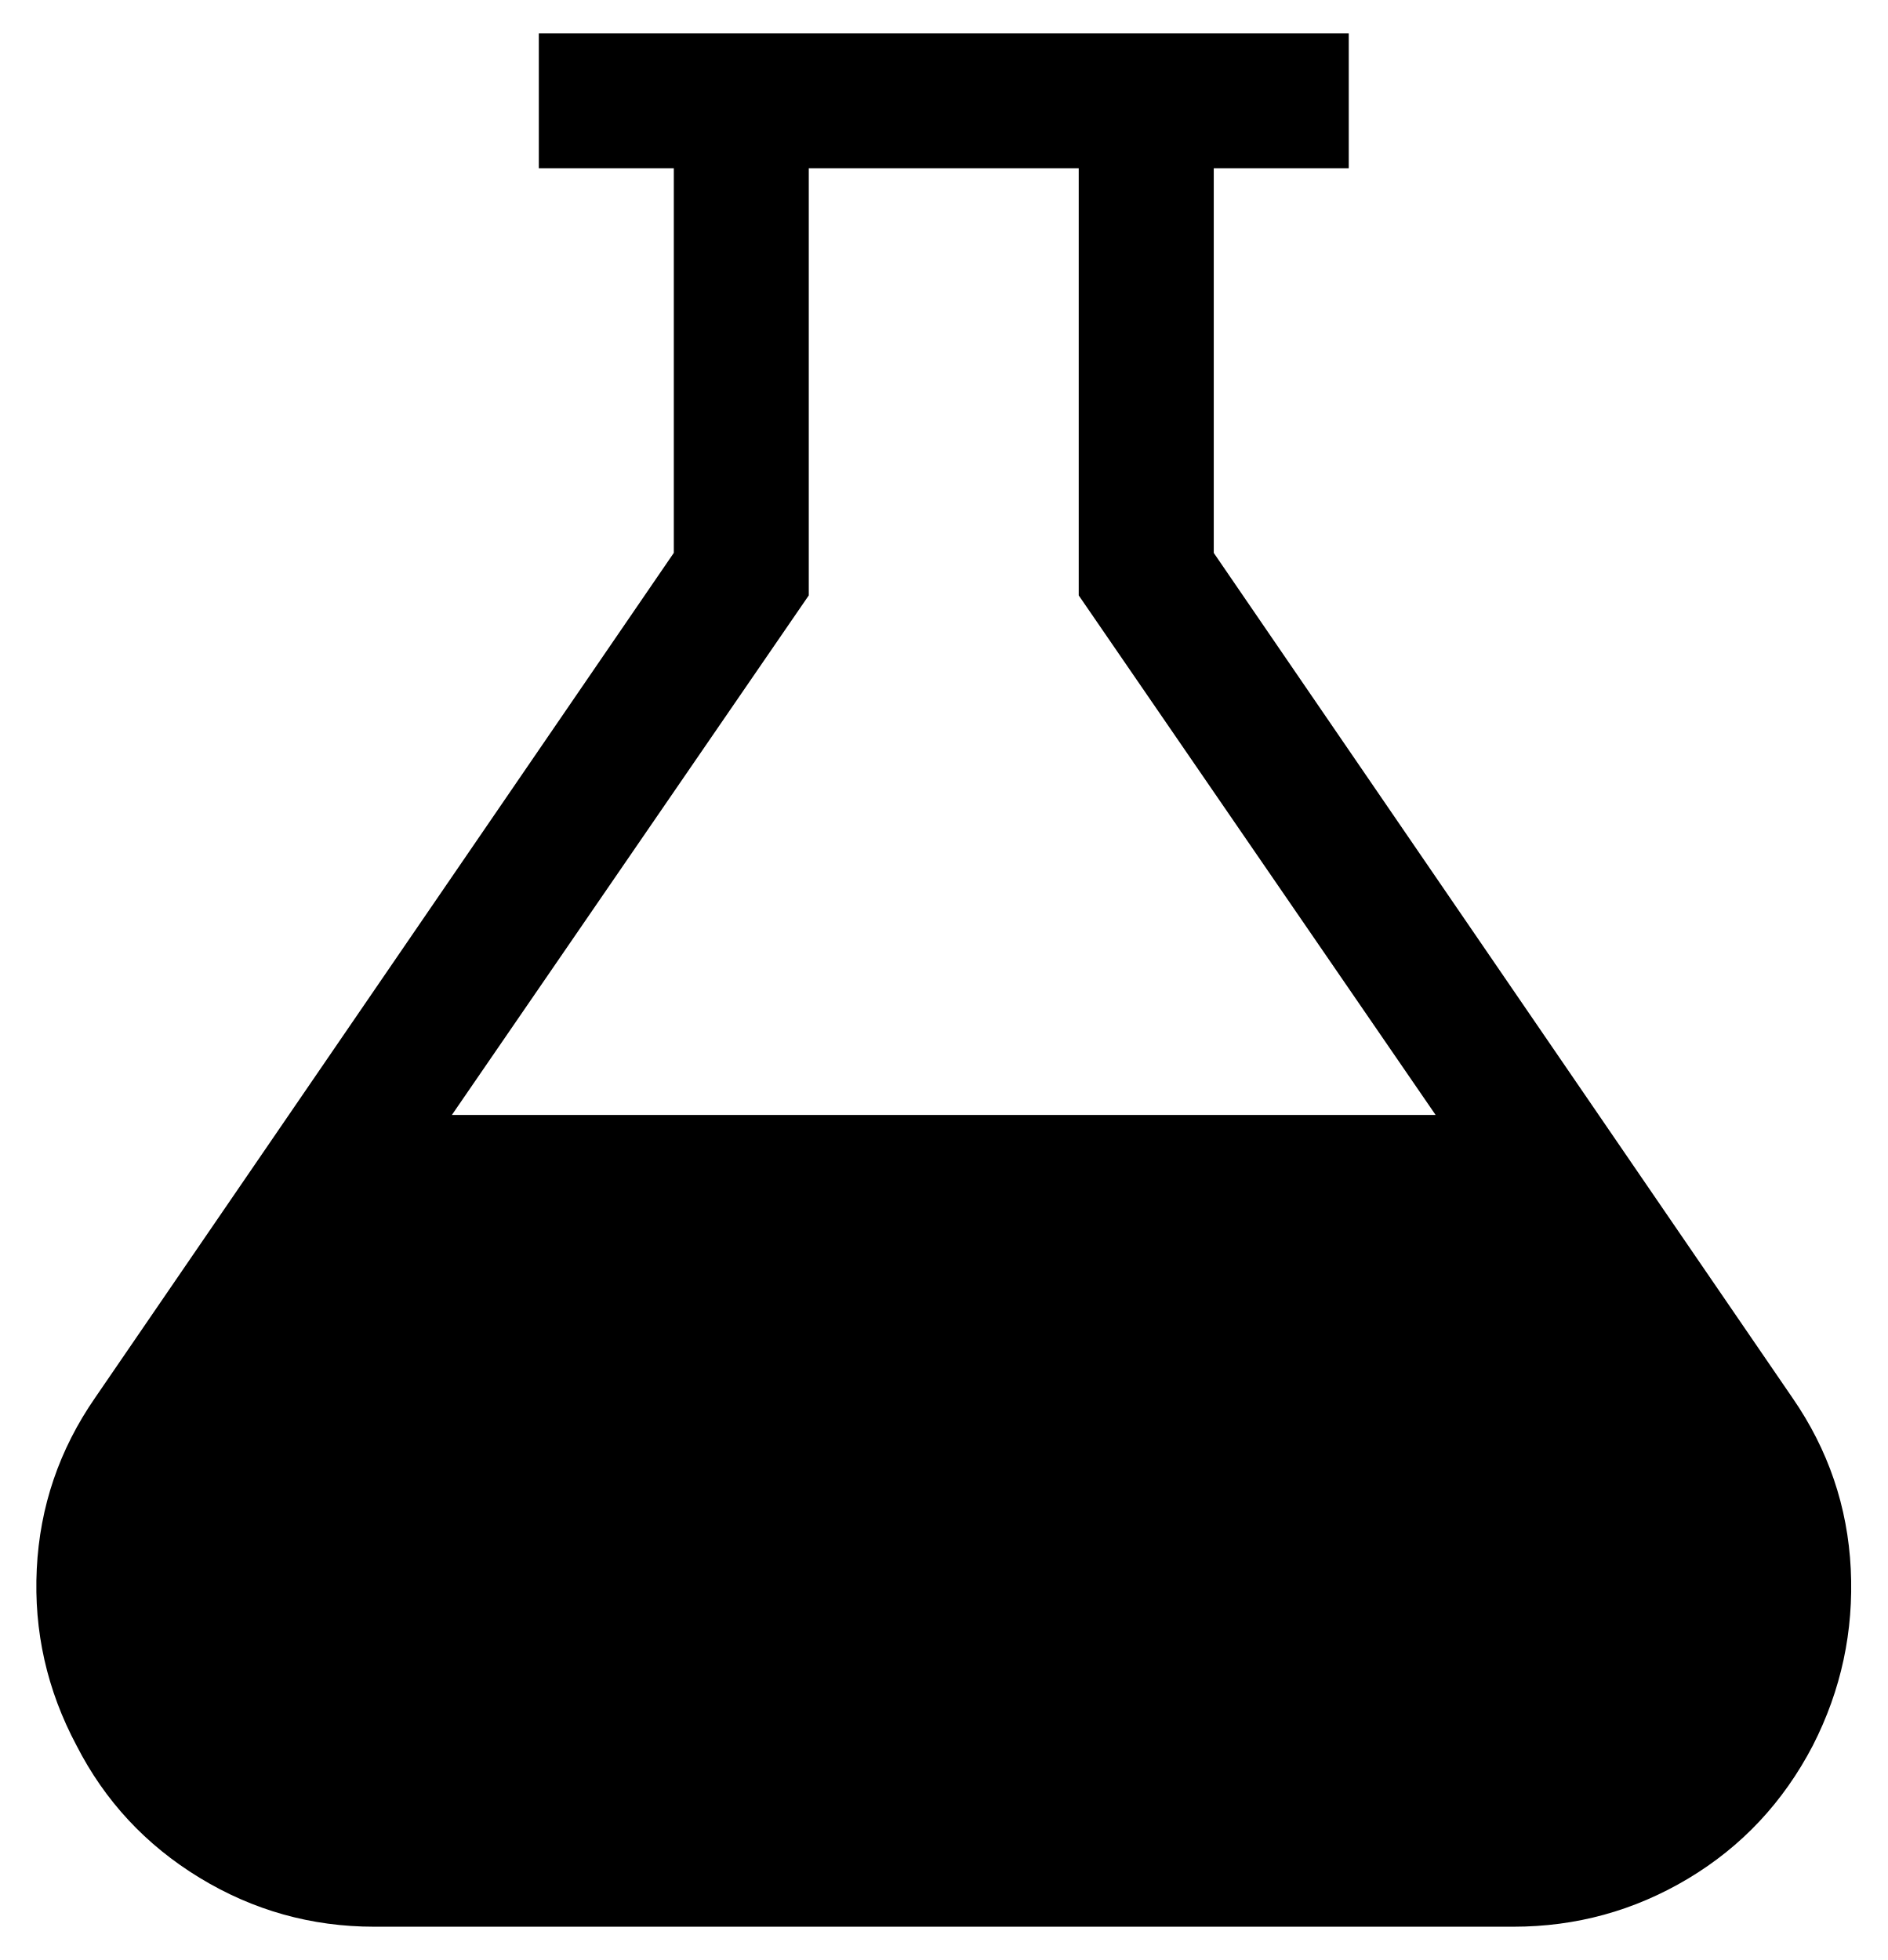
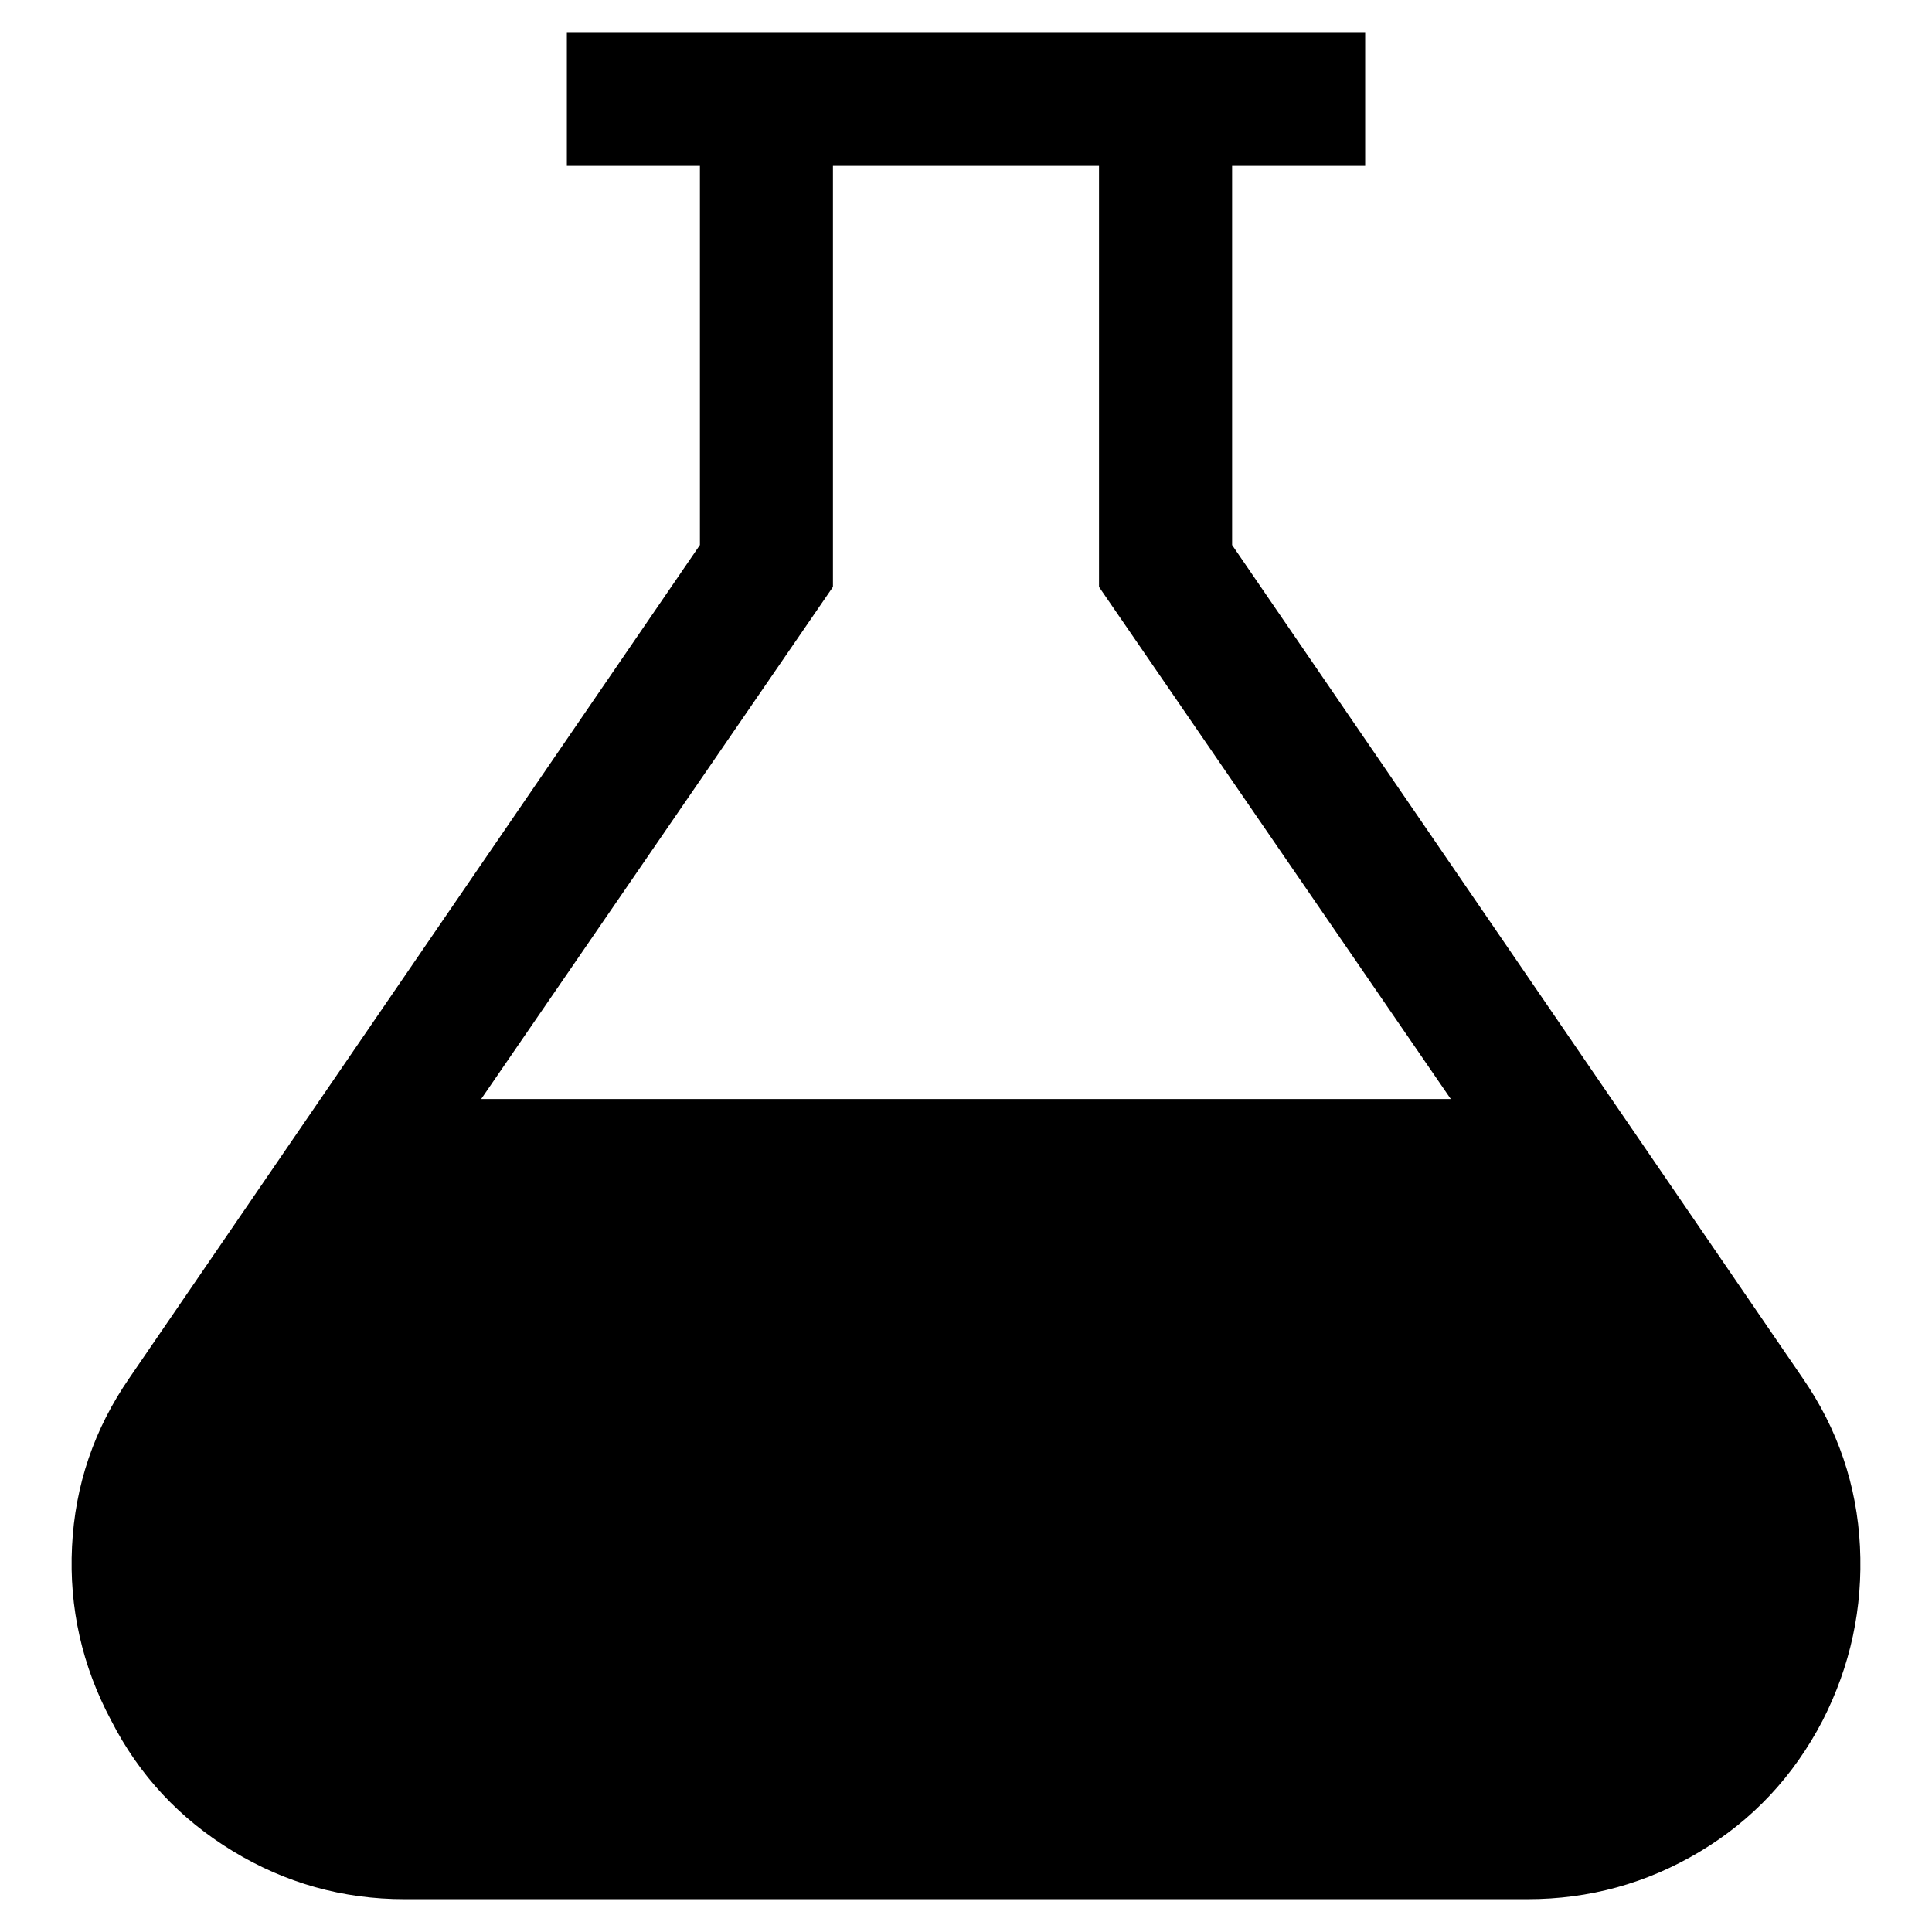
- <svg xmlns="http://www.w3.org/2000/svg" version="1.0" id="Layer_1" x="0px" y="0px" width="52px" height="54px" viewBox="0 0 52 54" enable-background="new 0 0 52 54" xml:space="preserve" class="svg-monochromatic">
+ <svg xmlns="http://www.w3.org/2000/svg" version="1.0" id="Layer_1" x="0px" y="0px" width="10px" height="10px" viewBox="0 0 52 54" enable-background="new 0 0 52 54" xml:space="preserve" class="svg-monochromatic">
  <g>
    <path d="M49.382,38.514c0.985,1.426,1.52,2.997,1.605,4.712c0.084,1.714-0.264,3.337-1.045,4.865   c-0.814,1.562-1.961,2.784-3.438,3.668c-1.479,0.883-3.082,1.324-4.814,1.324H10.31c-1.732,0-3.337-0.45-4.814-1.35   c-1.477-0.9-2.607-2.114-3.388-3.643c-0.815-1.528-1.18-3.151-1.095-4.865c0.084-1.715,0.619-3.286,1.605-4.712l15.945-23.281   V4.636h-3.719V0.917h22.313v3.719h-3.719v10.597L49.382,38.514z M22.281,16.404l-9.832,14.314H39.55l-9.832-14.314V4.636h-7.437   V16.404z" />
  </g>
</svg>
